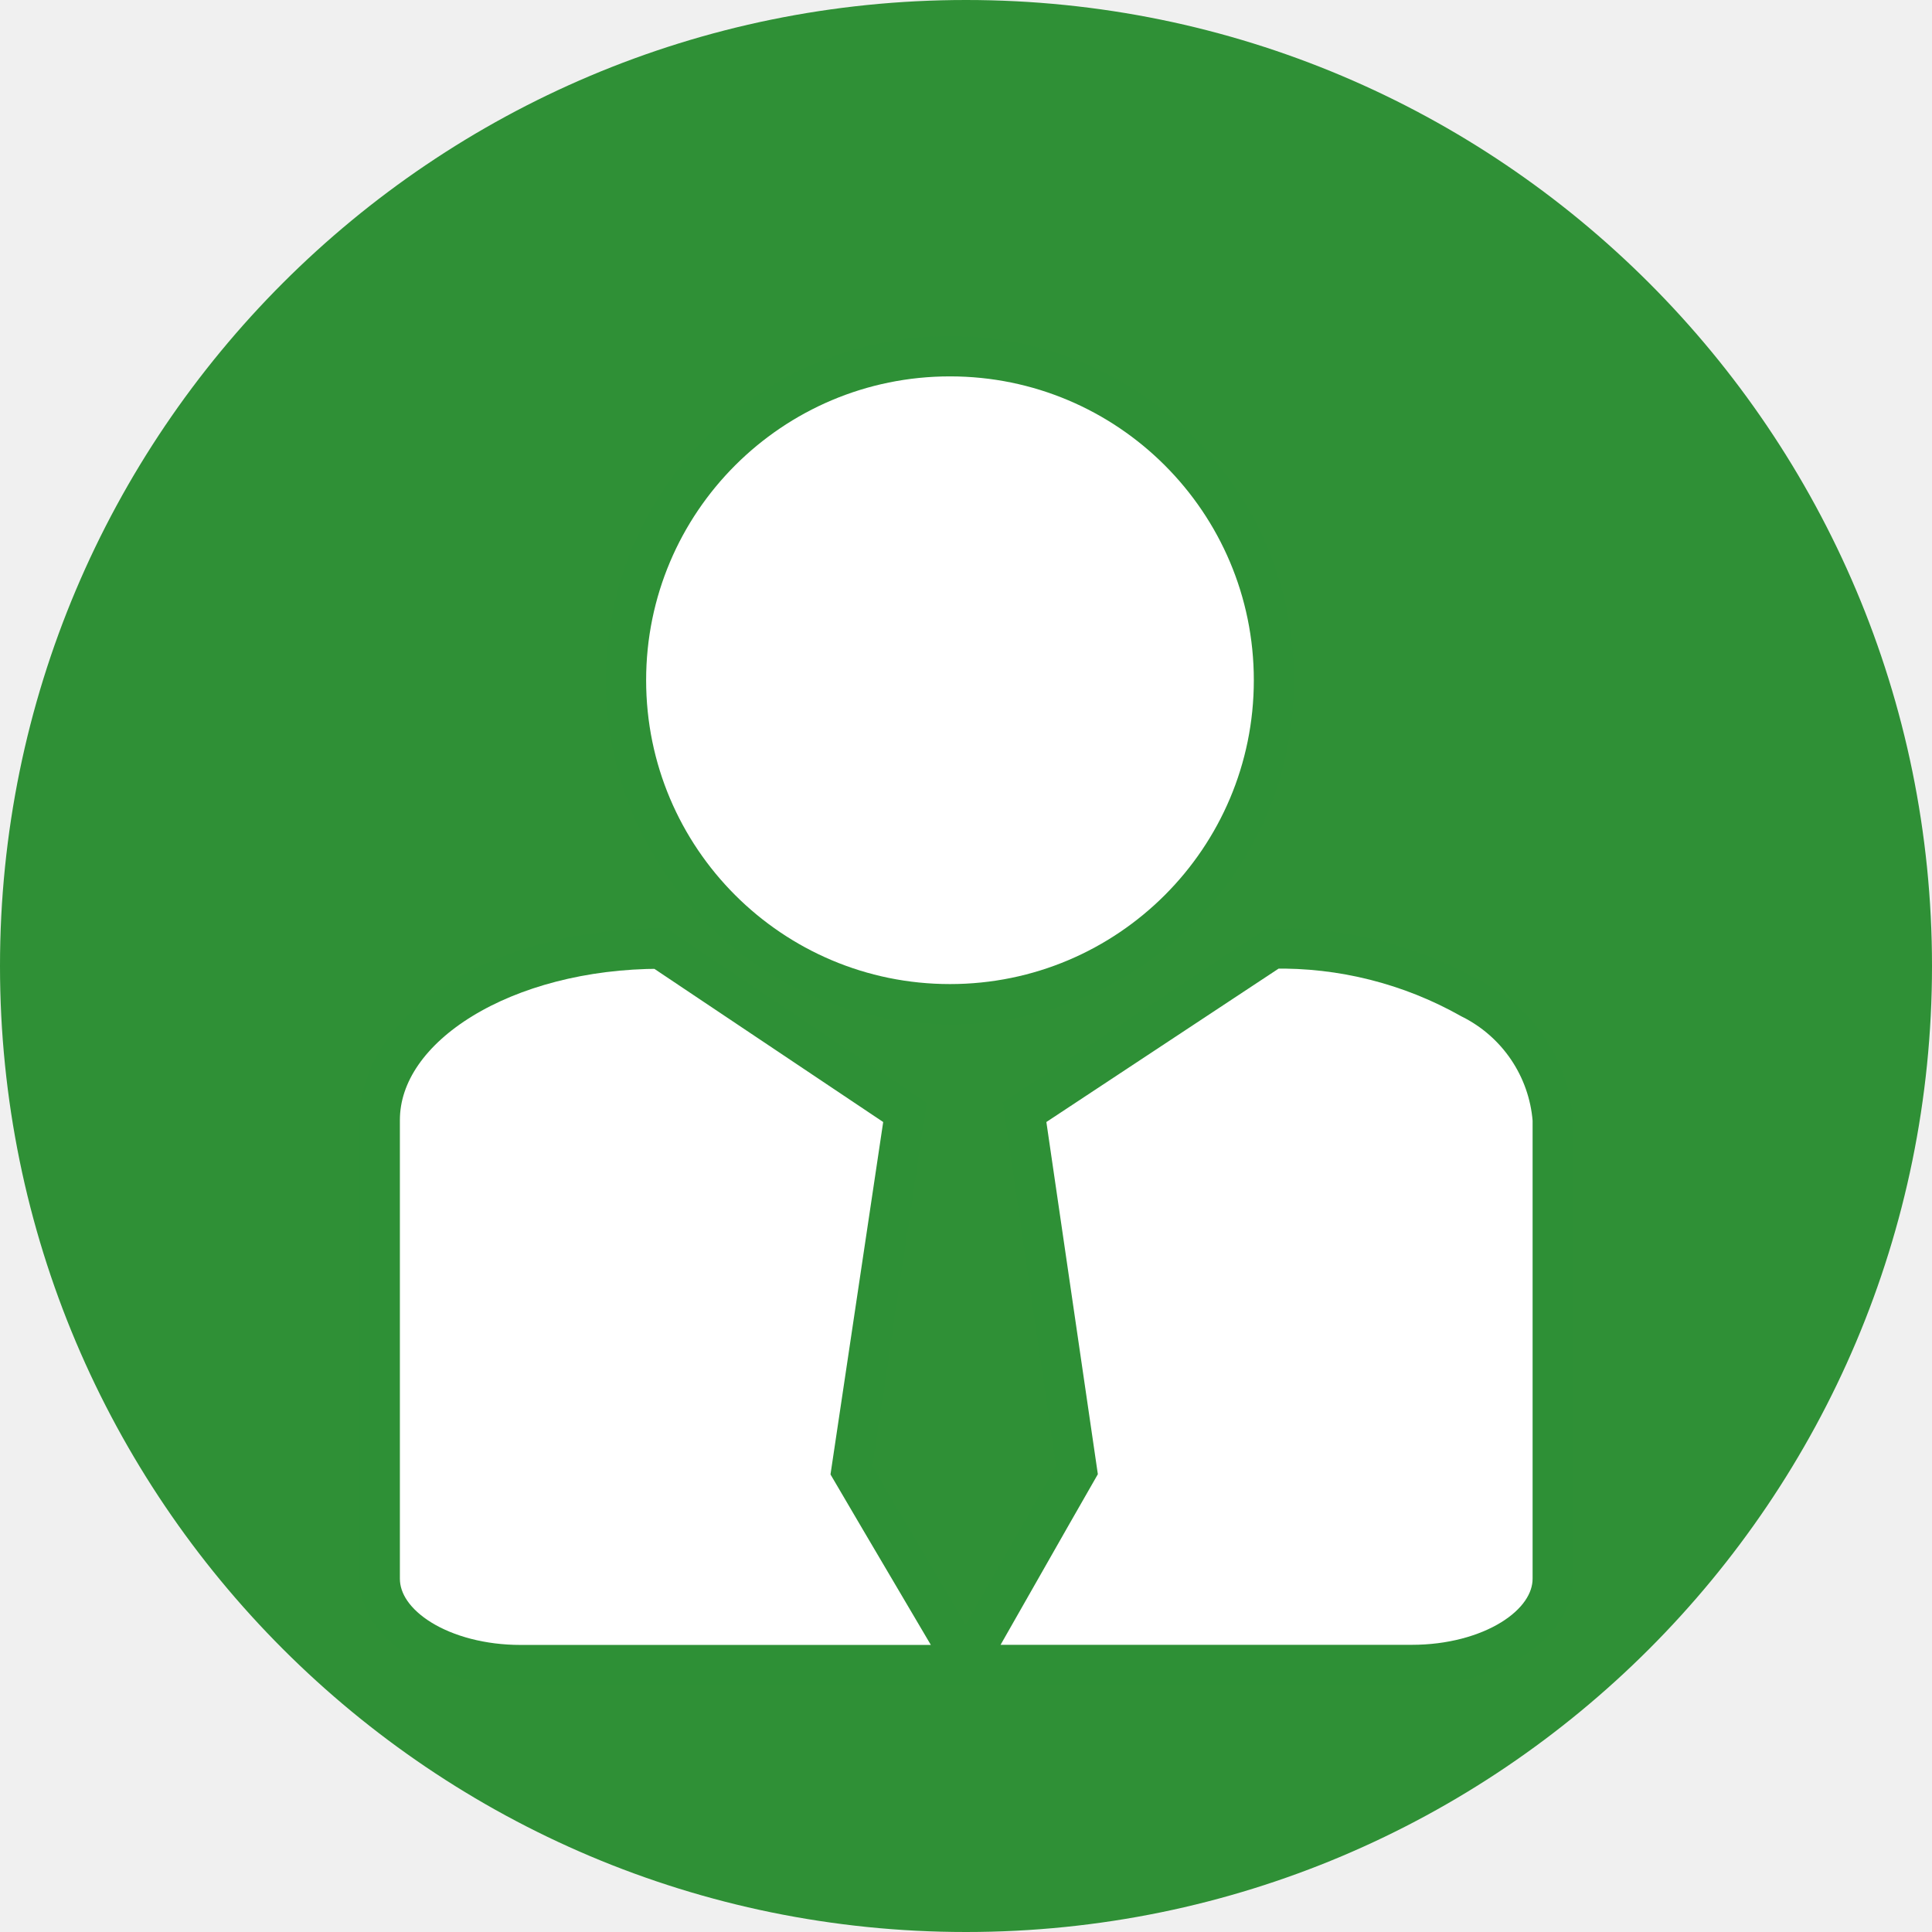
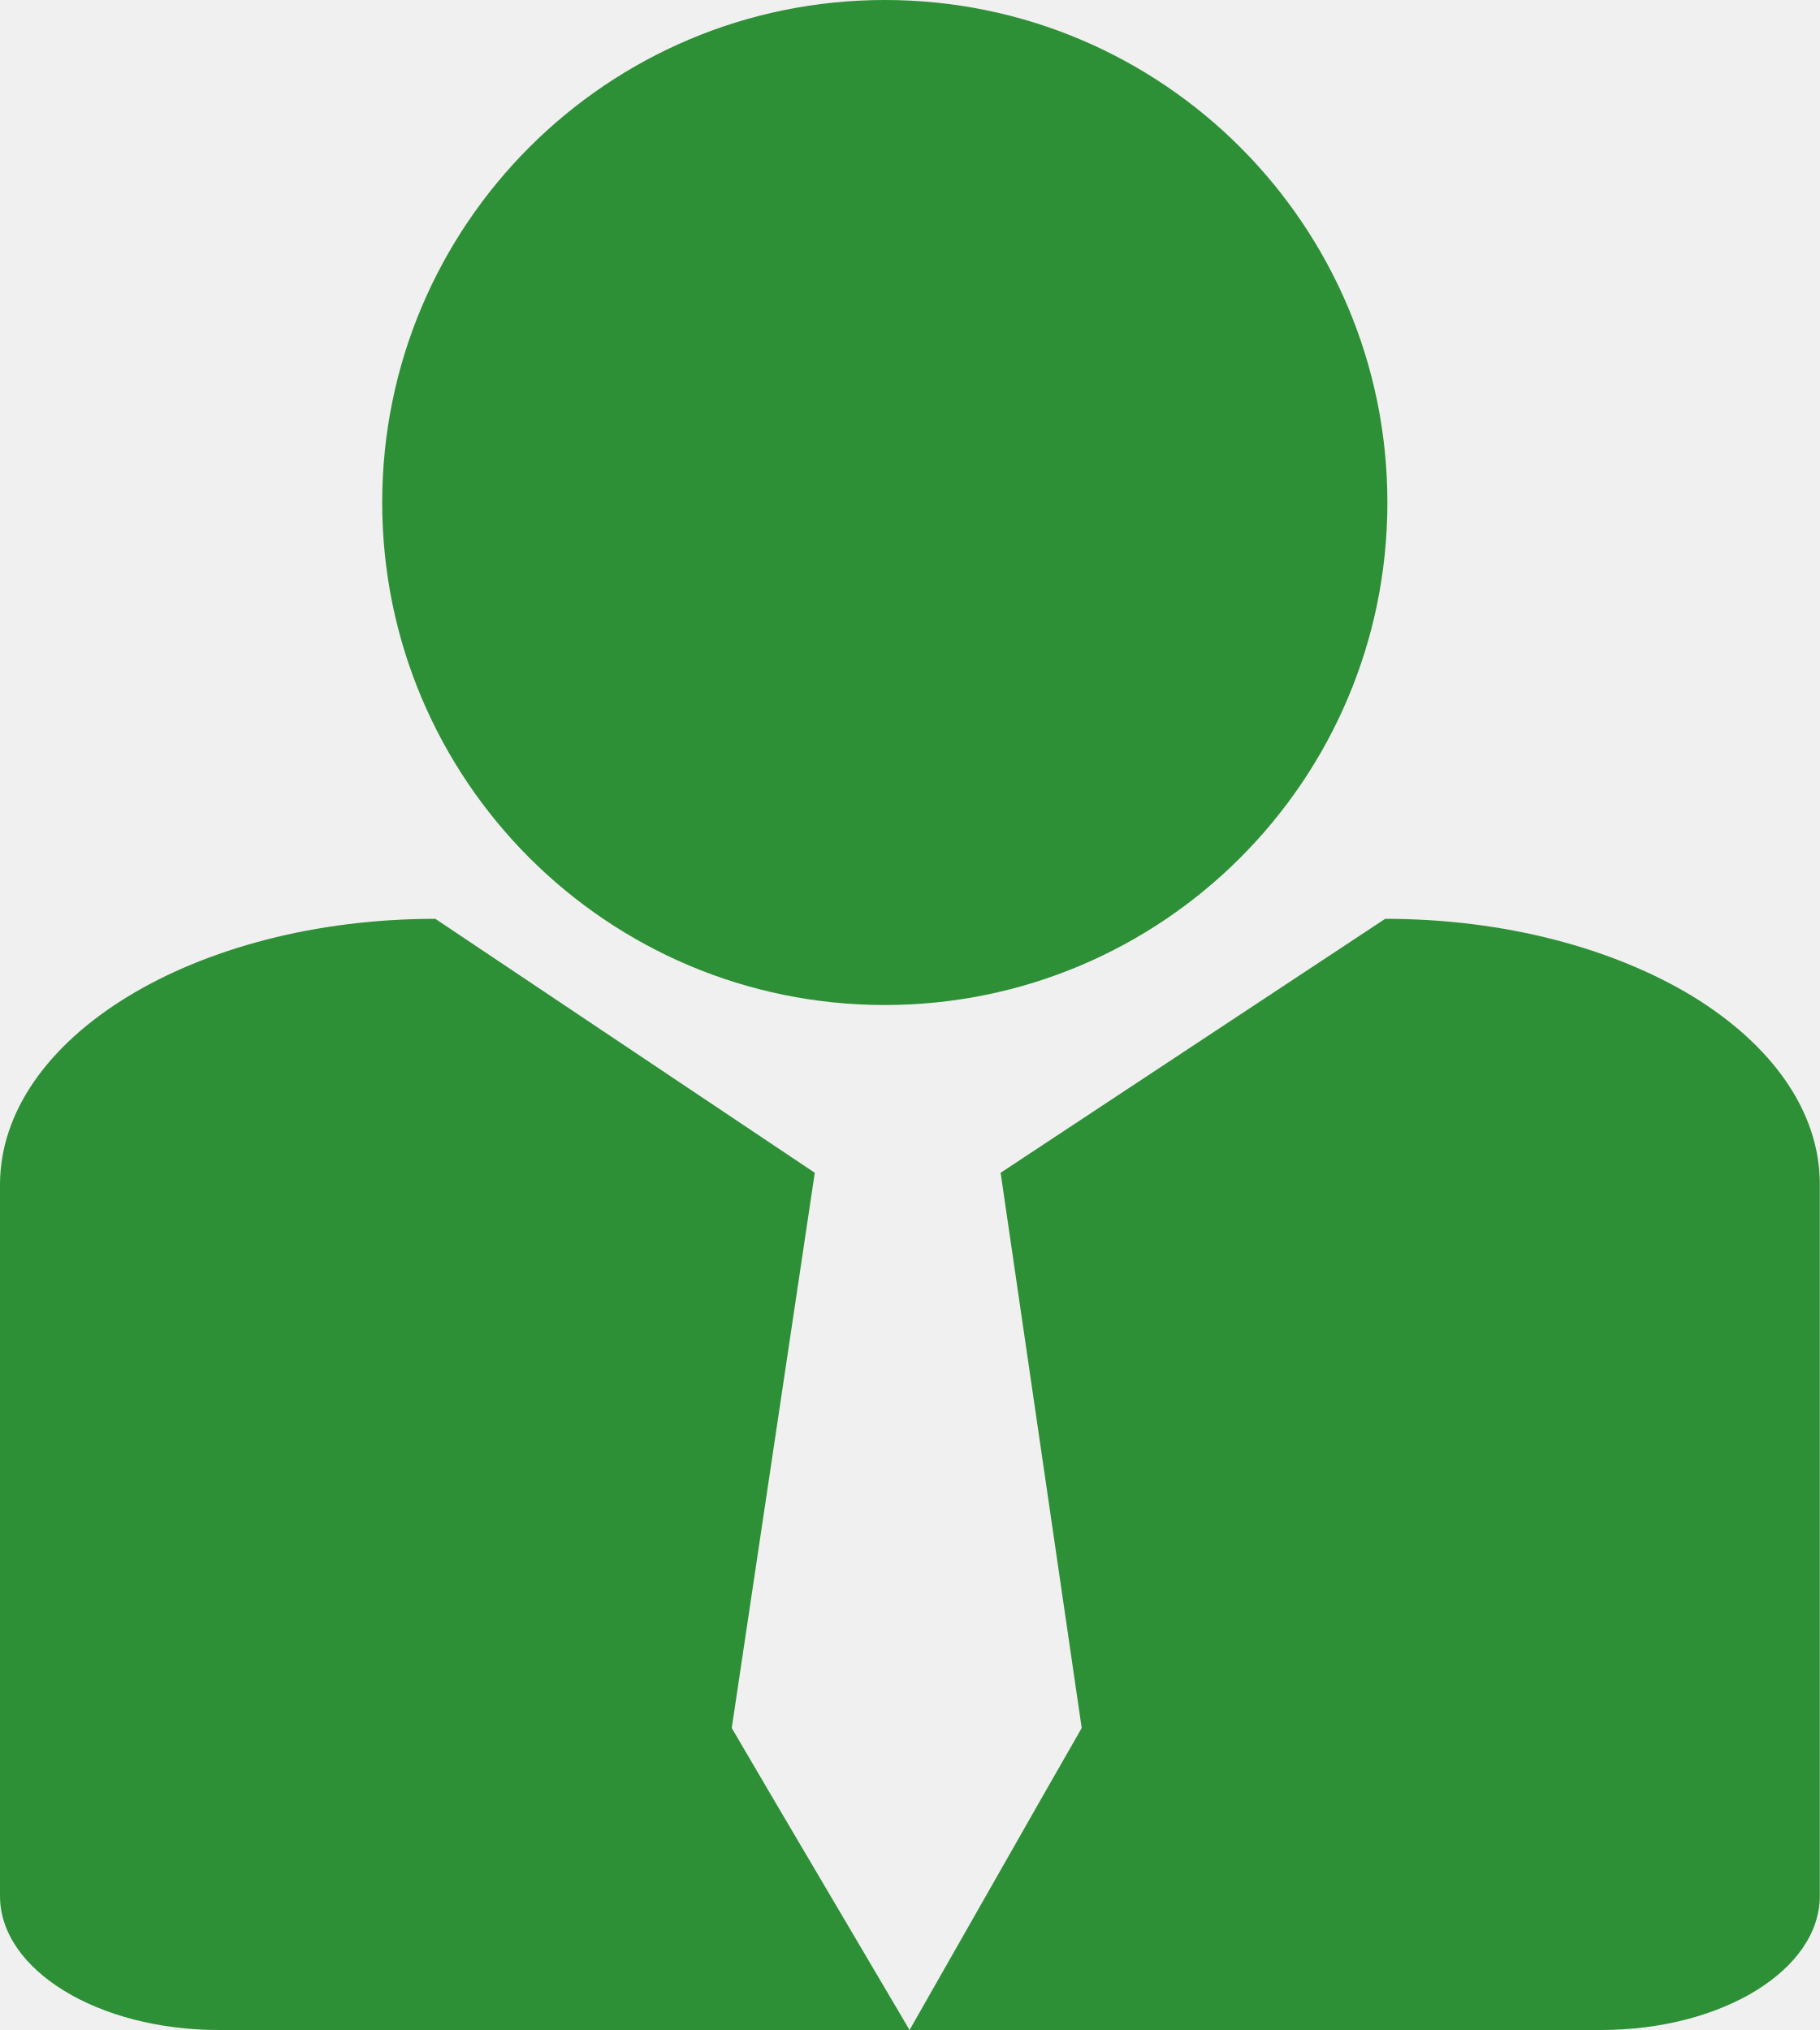
- <svg xmlns="http://www.w3.org/2000/svg" width="48" height="48" viewBox="0 0 48 48">
-   <defs>
-     <clipPath id="clip-path">
-       <rect width="48" height="48" fill="none" />
-     </clipPath>
-   </defs>
-   <g id="Client_Admin_Icon" data-name="Client Admin Icon" clip-path="url(#clip-path)">
-     <circle id="Ellipse_83" data-name="Ellipse 83" cx="24" cy="24" r="24" fill="#2f9036" />
-     <g id="Group_286" data-name="Group 286" transform="translate(-327.923 -293.404)">
-       <circle id="Ellipse_84" data-name="Ellipse 84" cx="8.049" cy="8.049" r="8.049" transform="translate(343.476 302.255)" fill="#fff" stroke="#2e9036" stroke-miterlimit="10" stroke-width="1" />
-       <path id="Path_431" data-name="Path 431" d="M349.8,331.167l2.125,3.605H340.858c-1.932,0-3.5-.96-3.5-2.147V321.234c0-2.351,3.119-4.261,6.972-4.261l6.077,4.068-1.33,8.894Z" fill="#fff" stroke="#2e9036" stroke-miterlimit="10" stroke-width="1" />
-       <path id="Path_432" data-name="Path 432" d="M366.5,321.222v11.4c0,1.187-1.571,2.147-3.5,2.147H351.922l2.136-3.752.621-1.085-1.3-8.894h0l6.159-4.068a9.641,9.641,0,0,1,4.927,1.243A3.688,3.688,0,0,1,366.5,321.222Z" fill="#fff" stroke="#2e9036" stroke-miterlimit="10" stroke-width="1" />
-     </g>
+ <svg xmlns="http://www.w3.org/2000/svg" width="401.256" height="447.68" viewBox="0 0 401.256 447.68">
+   <g id="Group_582" data-name="Group 582" transform="translate(-337.355 -302.256)">
+     <circle id="Ellipse_84" data-name="Ellipse 84" cx="110.82" cy="110.82" r="110.82" transform="translate(421.628 302.255)" fill="#2e9036" />
+     <path id="Path_431" data-name="Path 431" d="M508.651,512.39l29.256,49.632H385.583c-26.6,0-48.228-13.217-48.228-29.559V375.637c0-32.368,42.941-58.664,95.987-58.664l83.666,56.006L498.7,495.428Z" transform="translate(0 187.913)" fill="#2e9036" />
+     <path id="Path_432" data-name="Path 432" d="M552.626,375.471V532.463c0,16.342-21.629,29.559-48.228,29.559H351.922l29.408-51.656,8.549-14.938L372,372.979h0l84.794-56.006c26.448,0,50.4,6.54,67.833,17.113C541.887,344.673,552.626,359.295,552.626,375.471Z" transform="translate(185.985 187.913)" fill="#2e9036" />
  </g>
</svg>
